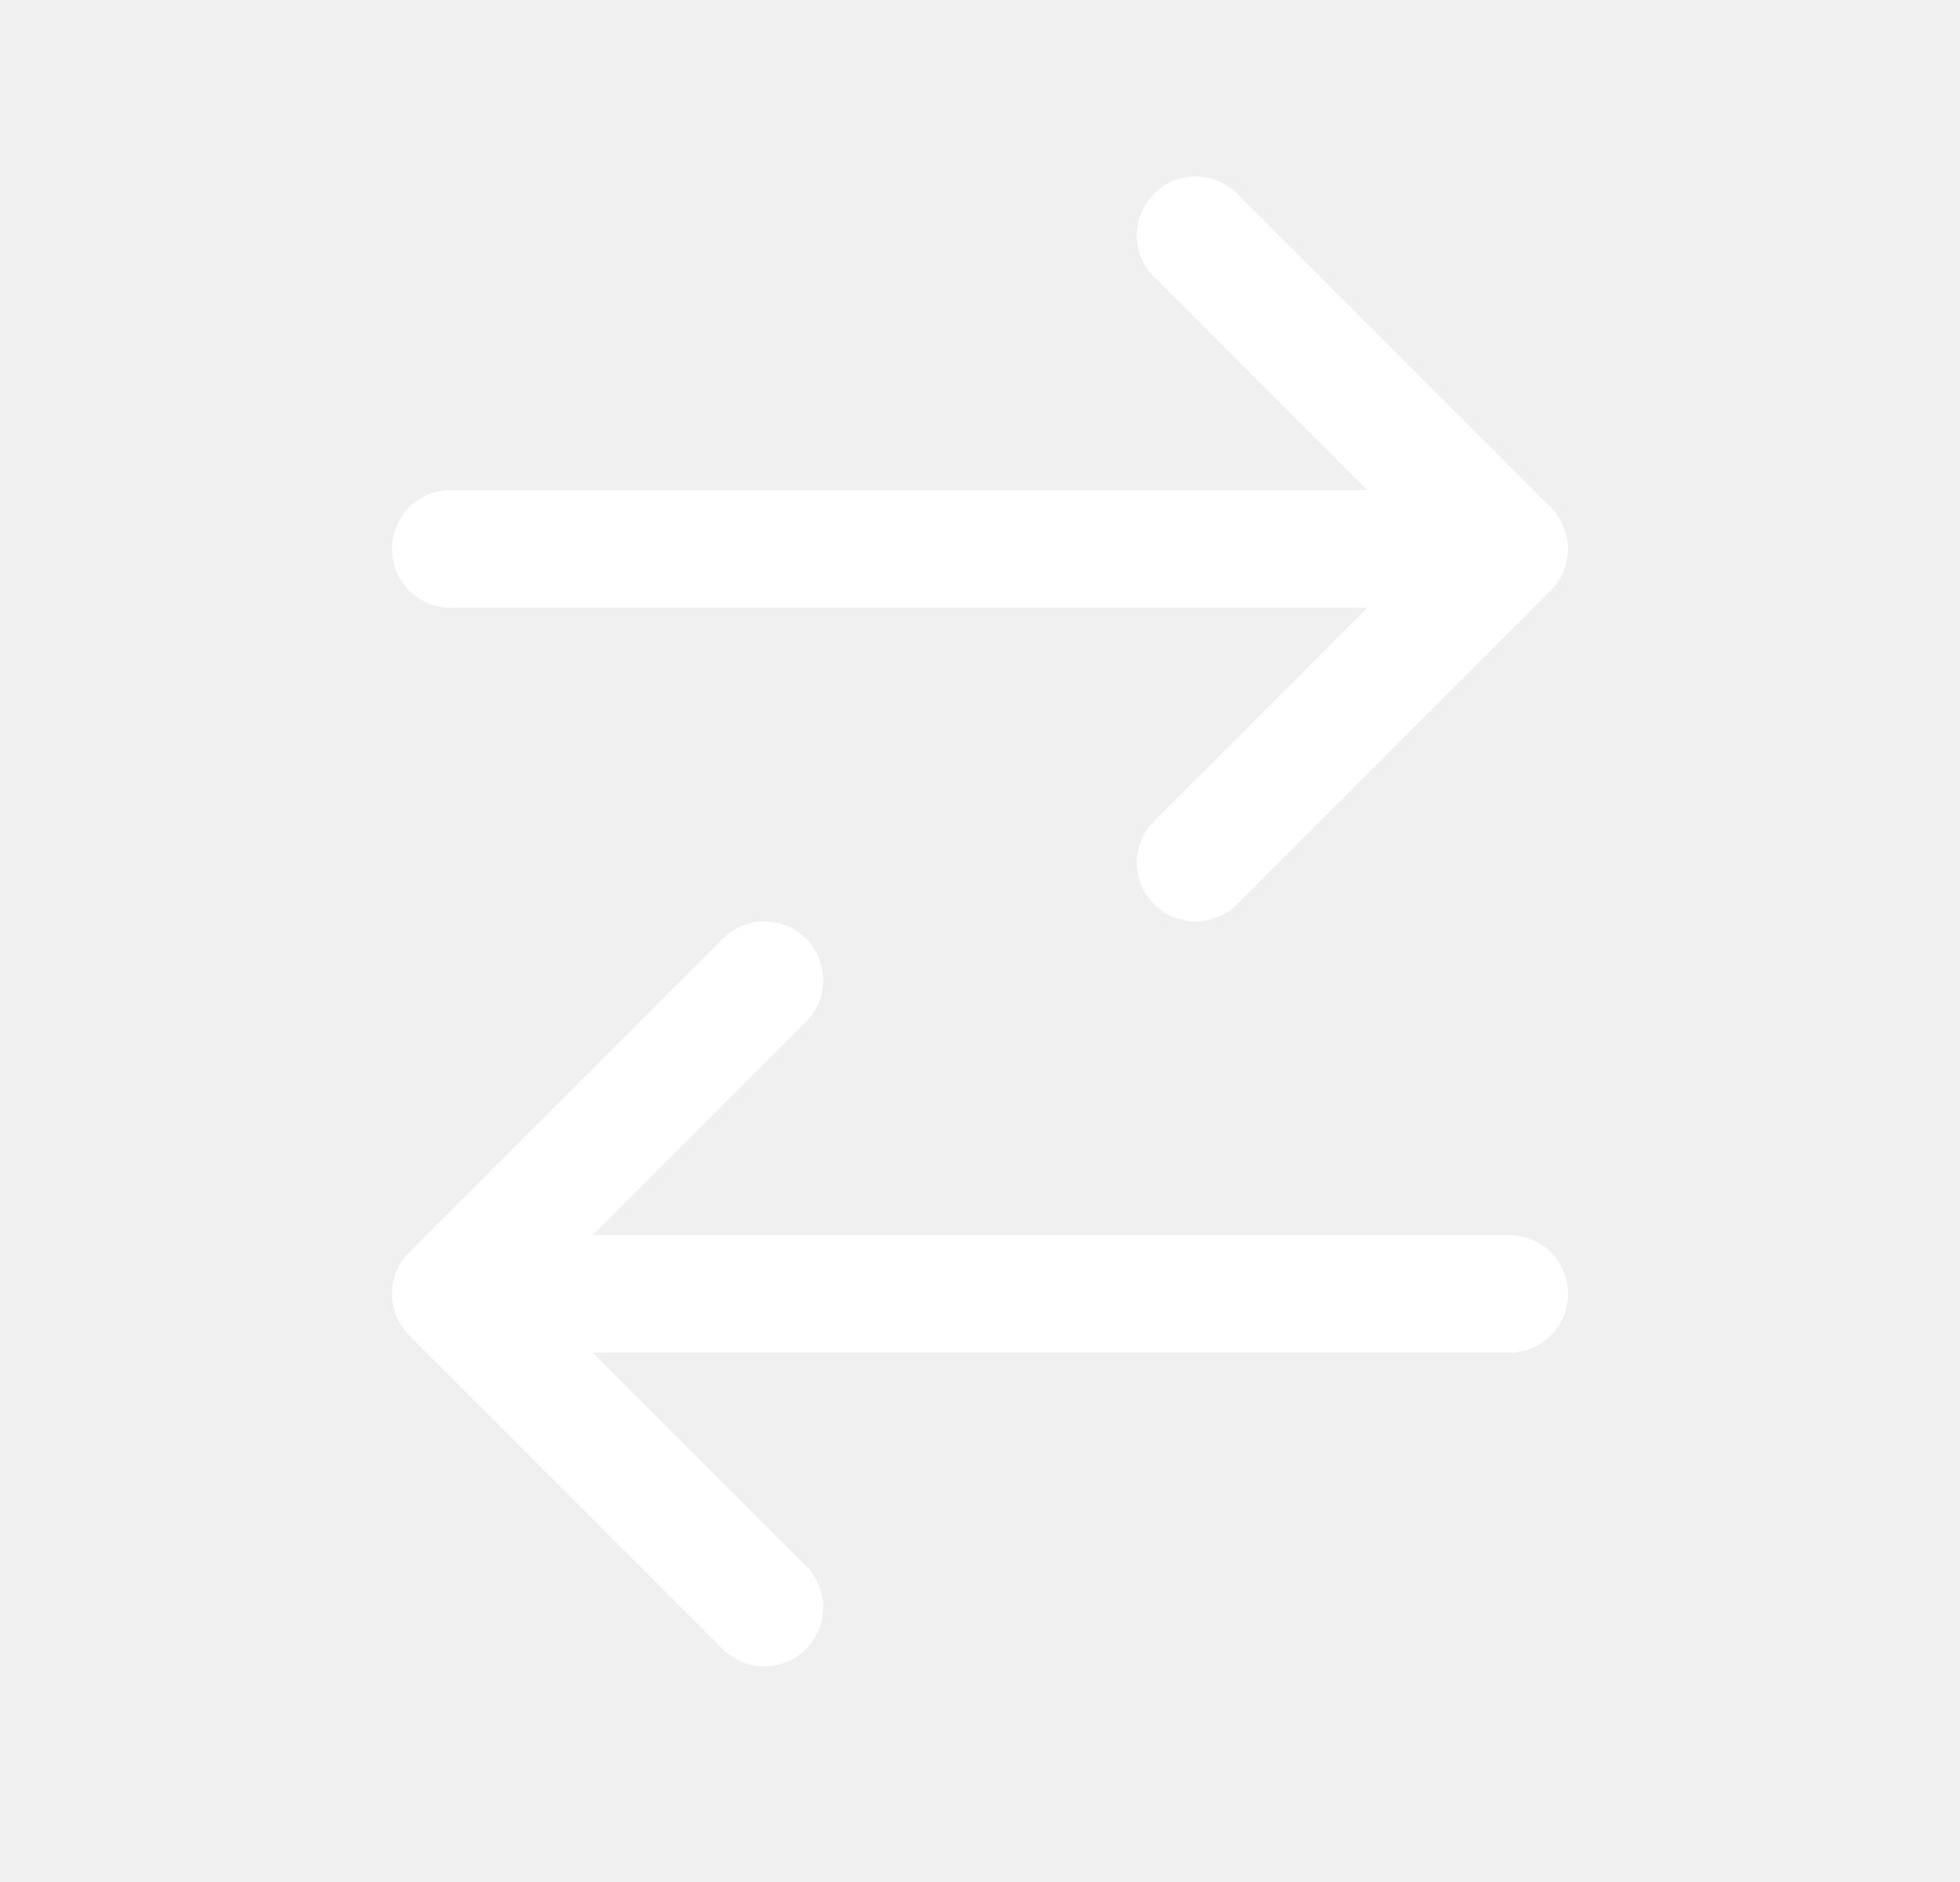
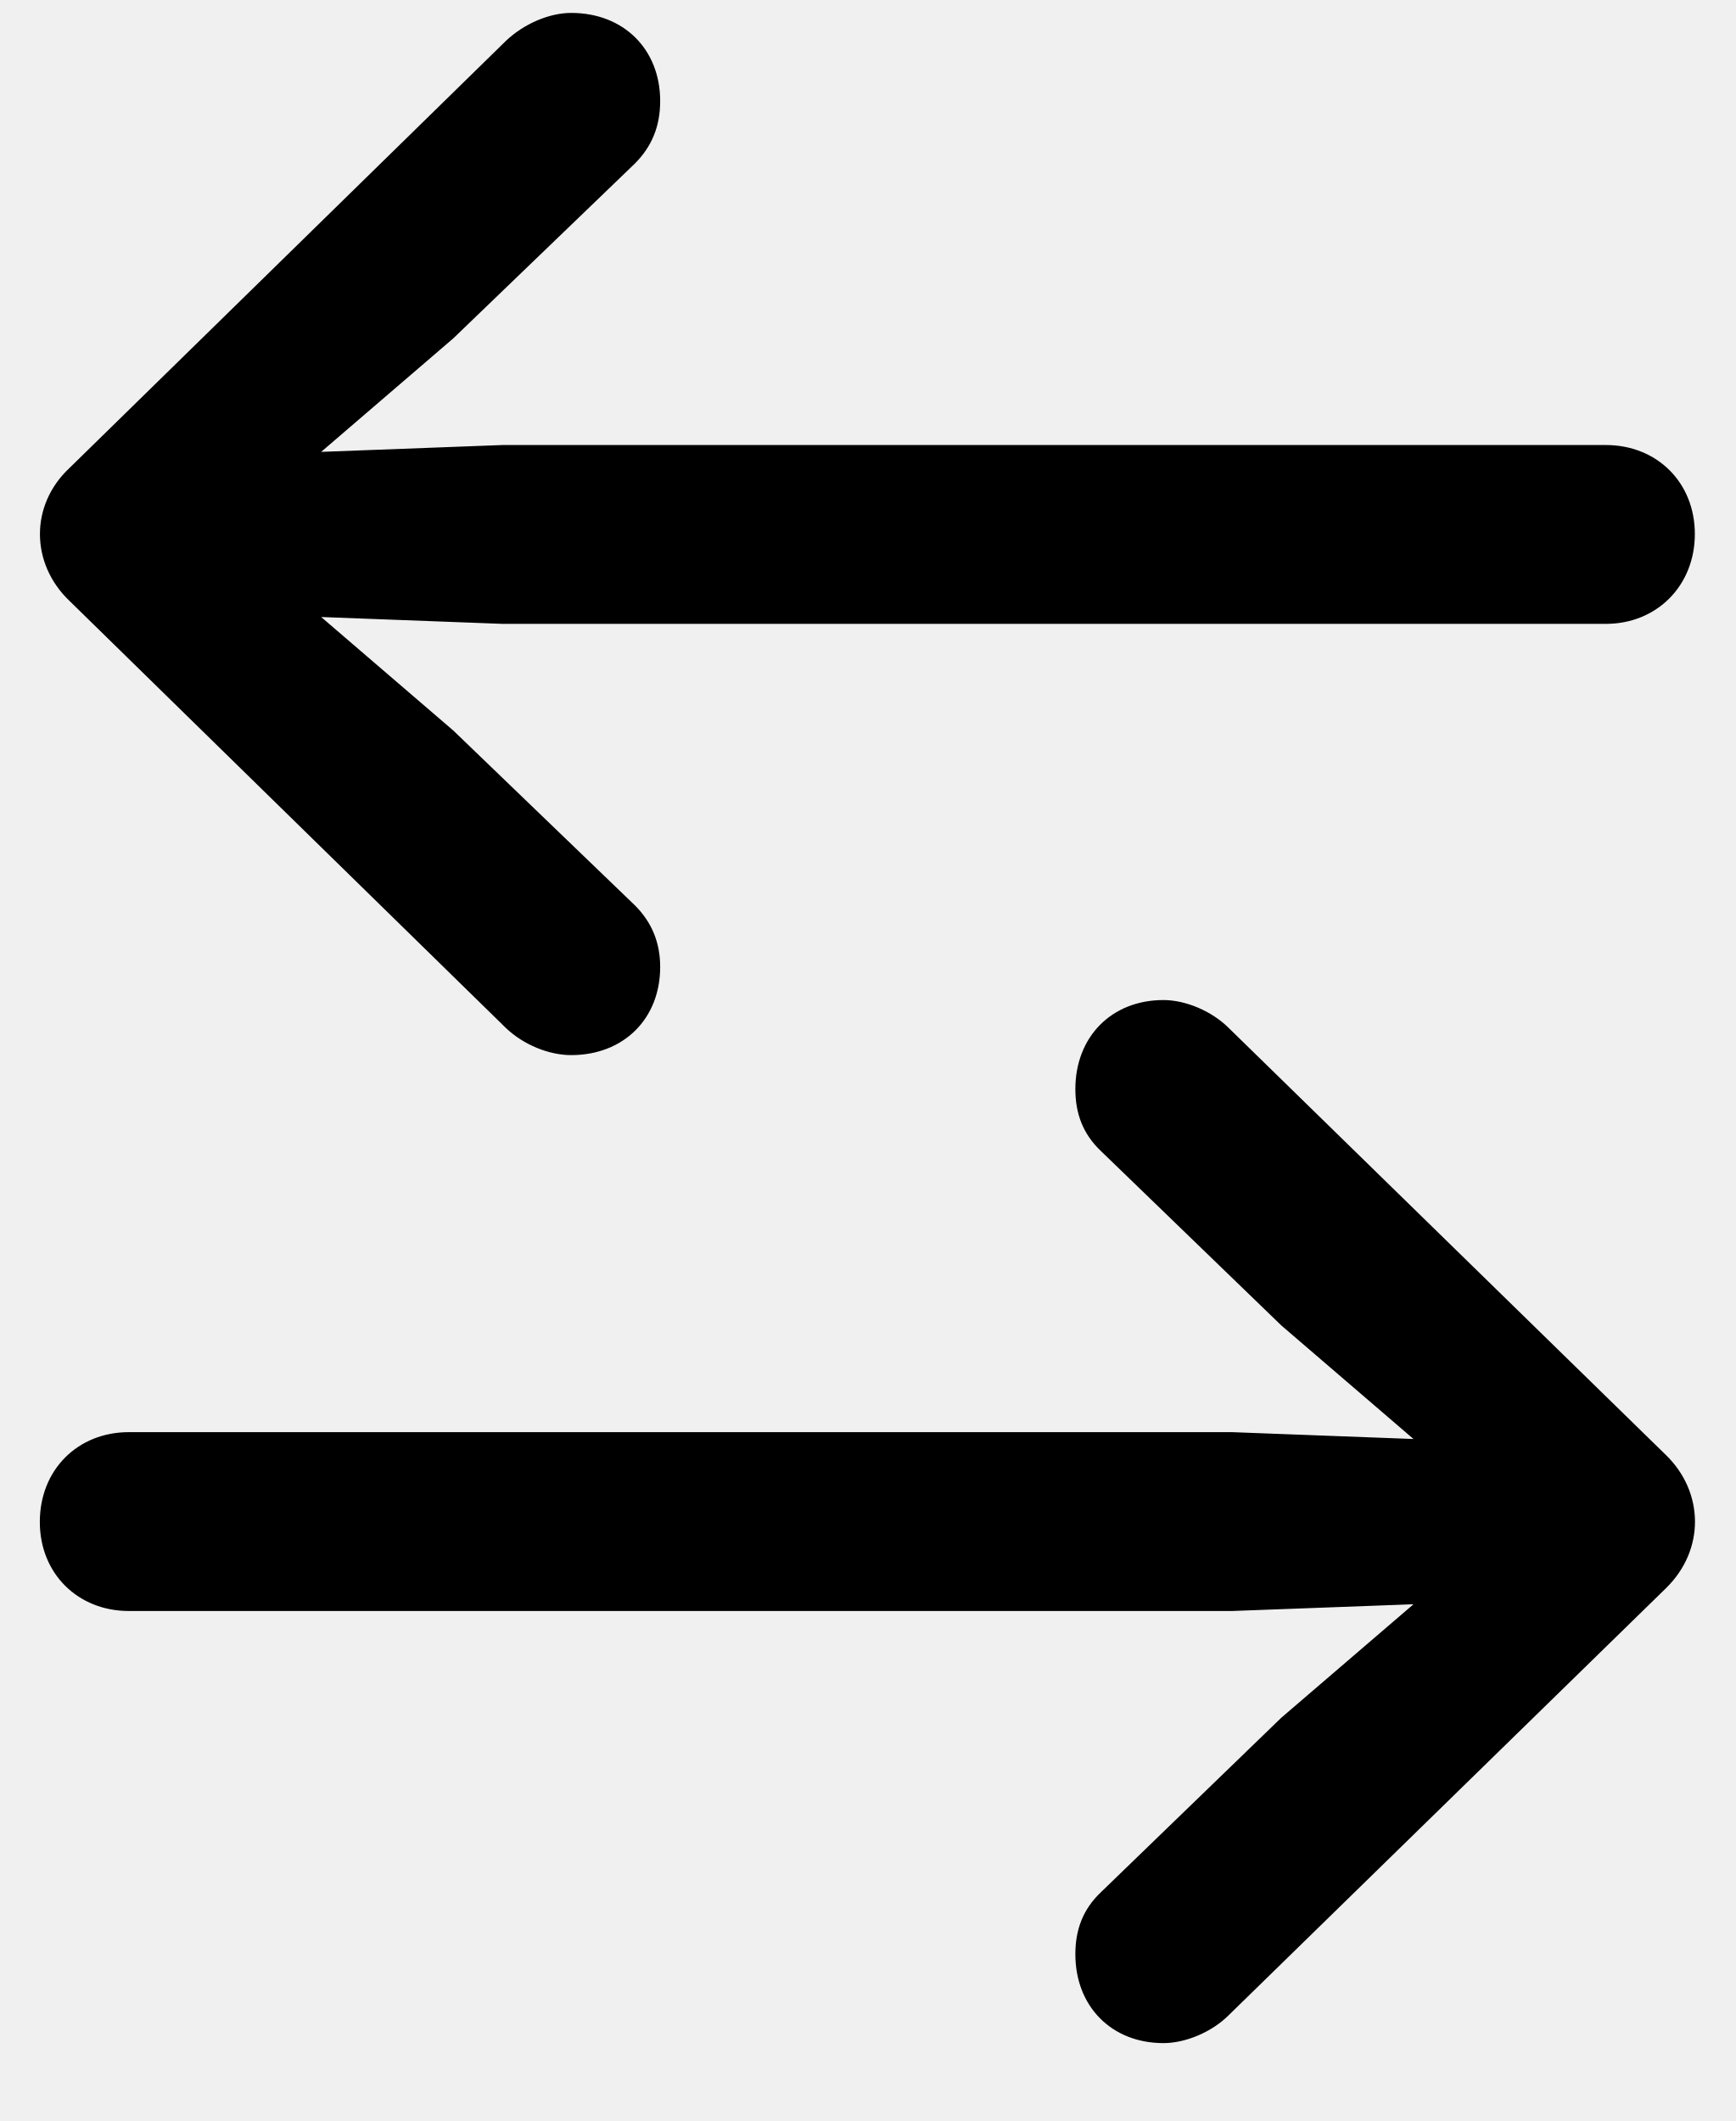
- <svg xmlns="http://www.w3.org/2000/svg" width="25" height="24" viewBox="0 0 25 24" stroke="white" fill="none">
-   <path d="M6.65 16.5L19.25 16.5" stroke-width="1.5" stroke-linecap="round" stroke-linejoin="round" />
-   <path d="M18.35 7L5.75 7" stroke-width="1.5" stroke-linecap="round" stroke-linejoin="round" />
-   <path d="M9.75 20.5L5.75 16.5L9.75 12.5" stroke-width="1.5" stroke-linecap="round" stroke-linejoin="round" />
-   <path d="M15.25 3L19.25 7L15.25 11" stroke-width="1.5" stroke-linecap="round" stroke-linejoin="round" />
+ <svg xmlns="http://www.w3.org/2000/svg" viewBox="0 0 18 22">
+   <path stroke-width="0" d="M0.721 4.854L5.247 0.424C5.432 0.248 5.695 0.134 5.924 0.134C6.469 0.134 6.847 0.512 6.847 1.048C6.847 1.312 6.759 1.522 6.583 1.698L4.702 3.509L3.331 4.687L5.212 4.616H16.655C17.183 4.616 17.578 5.003 17.578 5.539C17.578 6.075 17.183 6.471 16.655 6.471H5.212L3.331 6.4L4.702 7.578L6.583 9.389C6.759 9.564 6.847 9.775 6.847 10.03C6.847 10.566 6.469 10.944 5.924 10.944C5.695 10.944 5.432 10.839 5.247 10.663L0.721 6.233C0.316 5.847 0.308 5.24 0.721 4.854ZM17.279 16.473L12.744 20.902C12.568 21.078 12.296 21.192 12.067 21.192C11.523 21.192 11.153 20.806 11.153 20.27C11.153 20.015 11.232 19.804 11.417 19.628L13.289 17.817L14.66 16.64L12.779 16.71H1.336C0.809 16.71 0.413 16.323 0.413 15.787C0.413 15.242 0.809 14.855 1.336 14.855H12.779L14.66 14.926L13.289 13.748L11.417 11.938C11.232 11.762 11.153 11.551 11.153 11.296C11.153 10.76 11.523 10.373 12.067 10.373C12.296 10.373 12.568 10.487 12.744 10.663L17.279 15.093C17.675 15.479 17.684 16.077 17.279 16.473Z" />
</svg>
